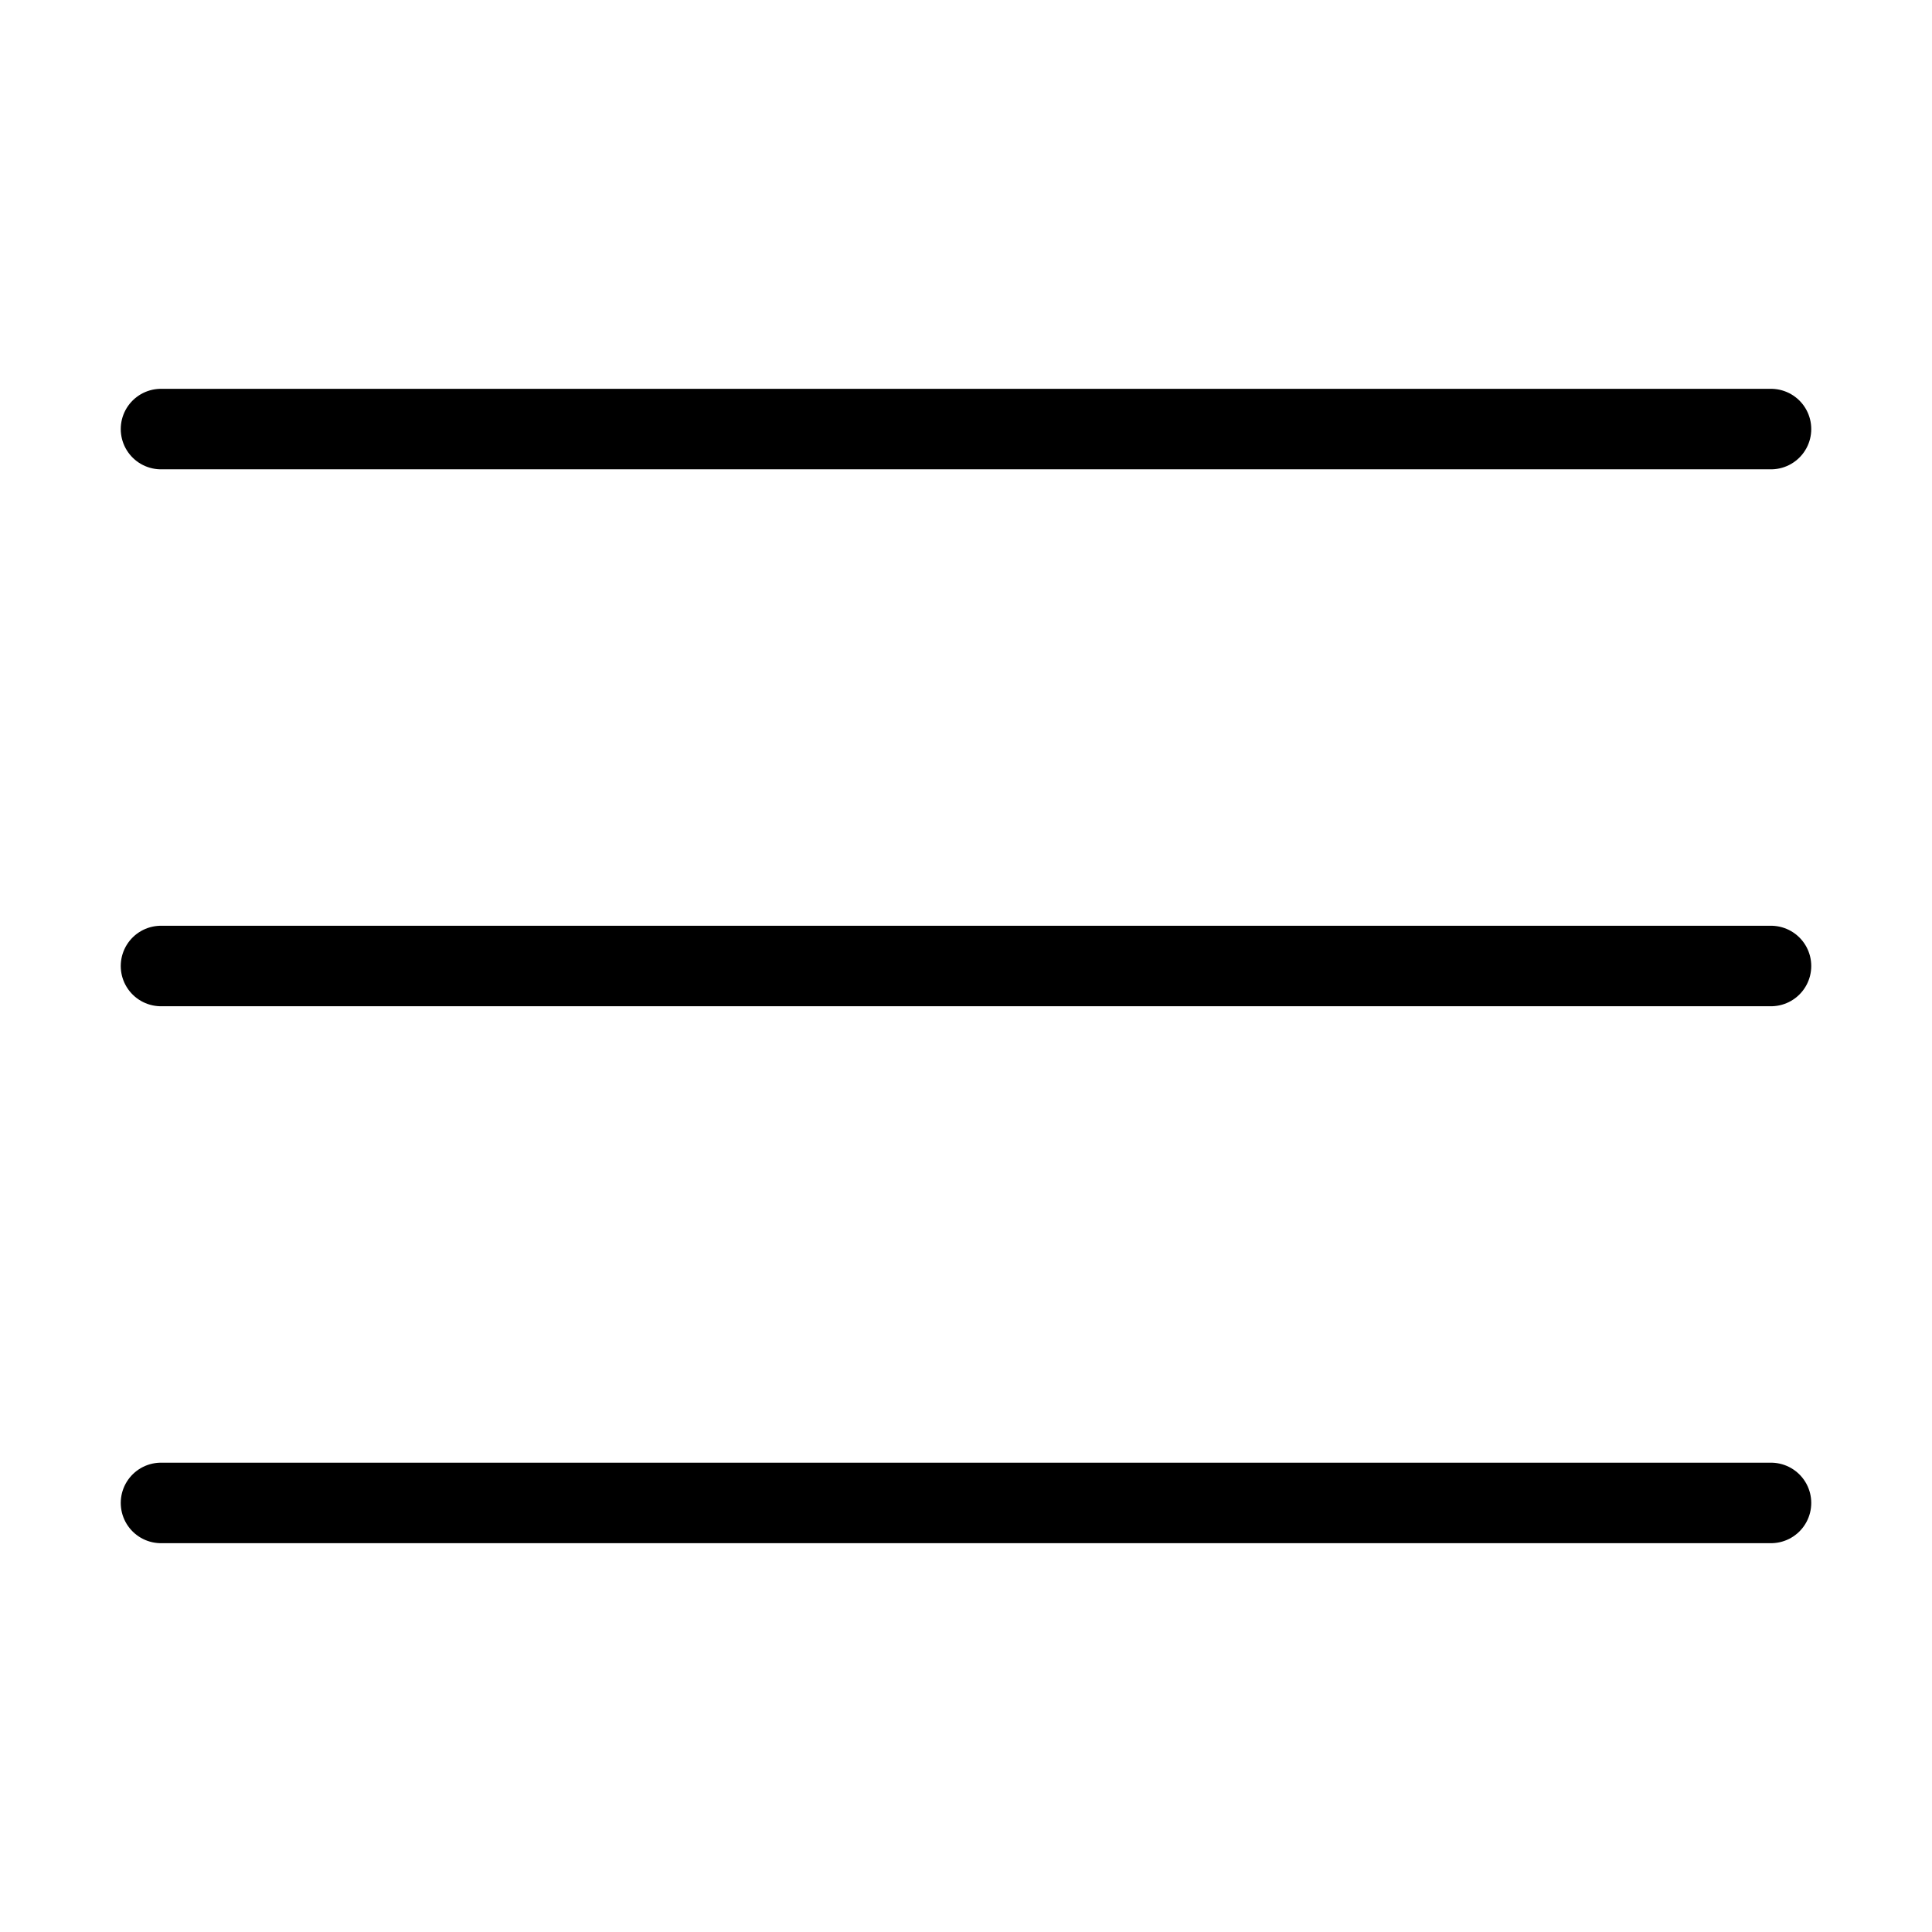
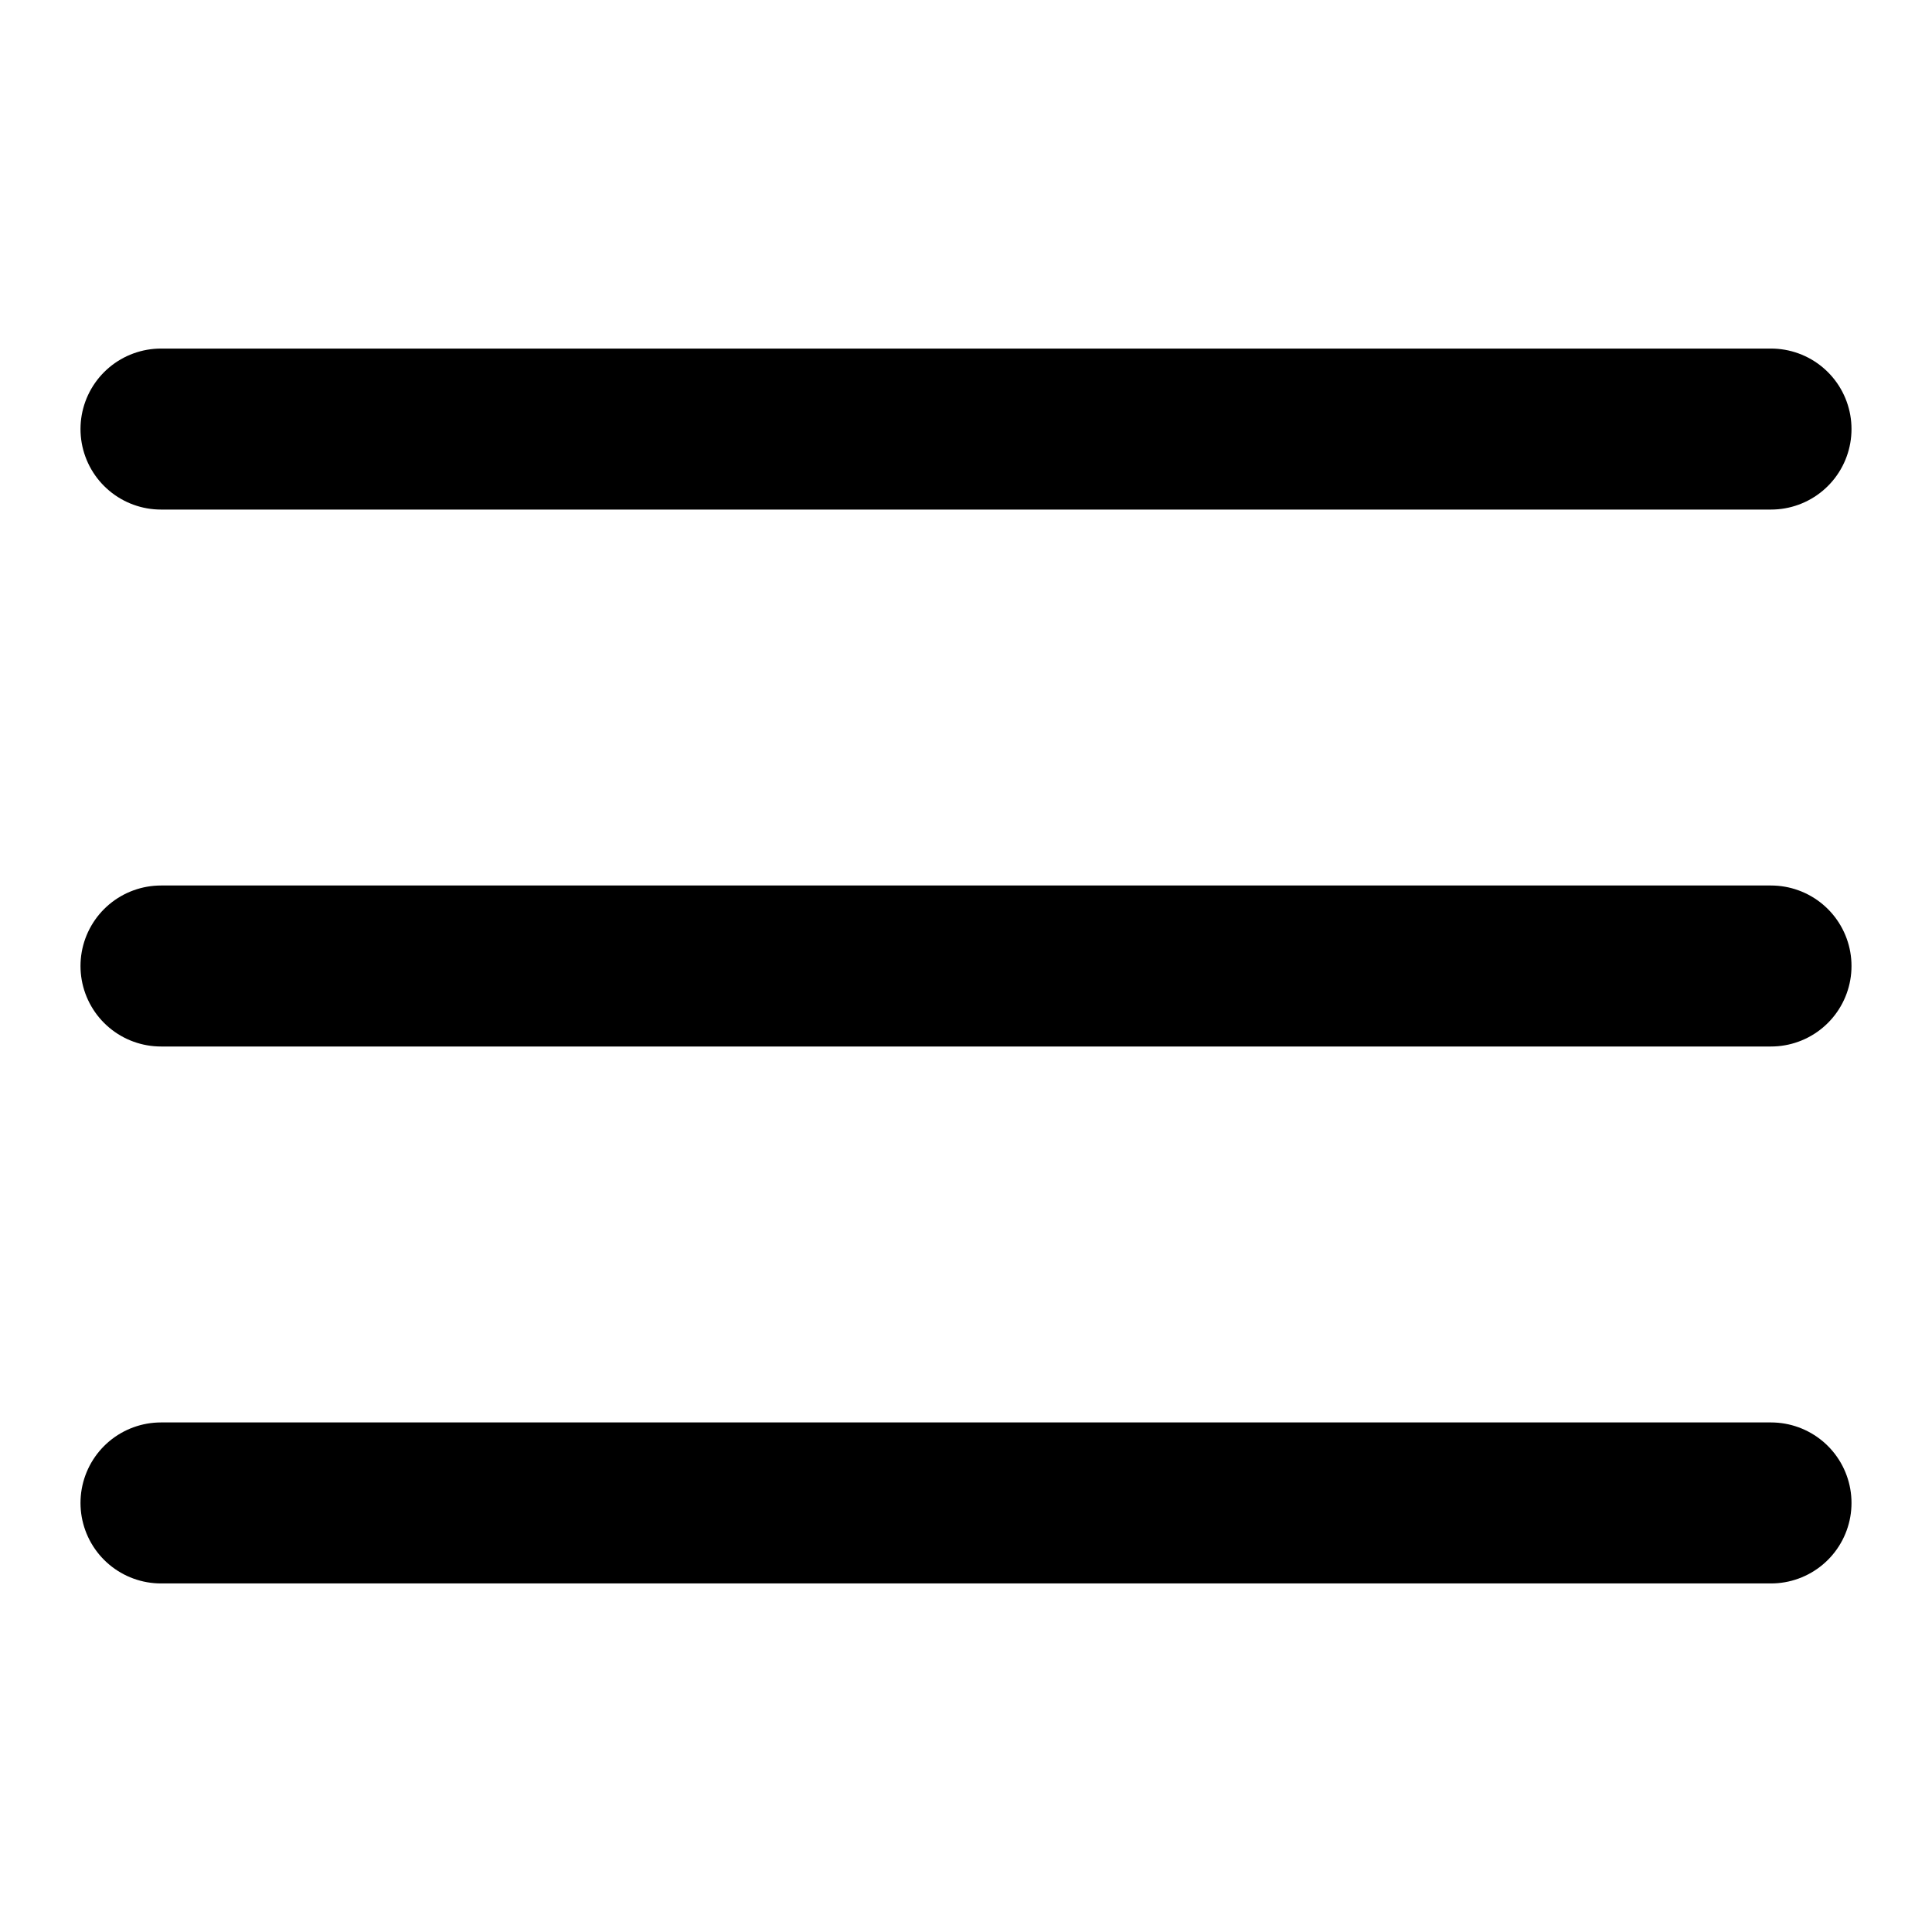
<svg xmlns="http://www.w3.org/2000/svg" id="menu" viewBox="0 0 24 24">
-   <line x1="2" y1="12" x2="22" y2="12" fill="none" stroke="currentColor" stroke-linecap="round" stroke-linejoin="round" />
-   <line x1="2" y1="5.33" x2="22" y2="5.33" fill="none" stroke="currentColor" stroke-linecap="round" stroke-linejoin="round" />
-   <line x1="2" y1="18.67" x2="22" y2="18.67" fill="none" stroke="currentColor" stroke-linecap="round" stroke-linejoin="round" />
+   <line x1="2" y1="12" x2="22" y2="12" fill="none" stroke="#000" stroke-linecap="round" stroke-linejoin="round" stroke-width="2" />
+   <line x1="2" y1="5.33" x2="22" y2="5.33" fill="none" stroke="#000" stroke-linecap="round" stroke-linejoin="round" stroke-width="2" />
+   <line x1="2" y1="18.67" x2="22" y2="18.67" fill="none" stroke="#000" stroke-linecap="round" stroke-linejoin="round" stroke-width="2" />
</svg>
